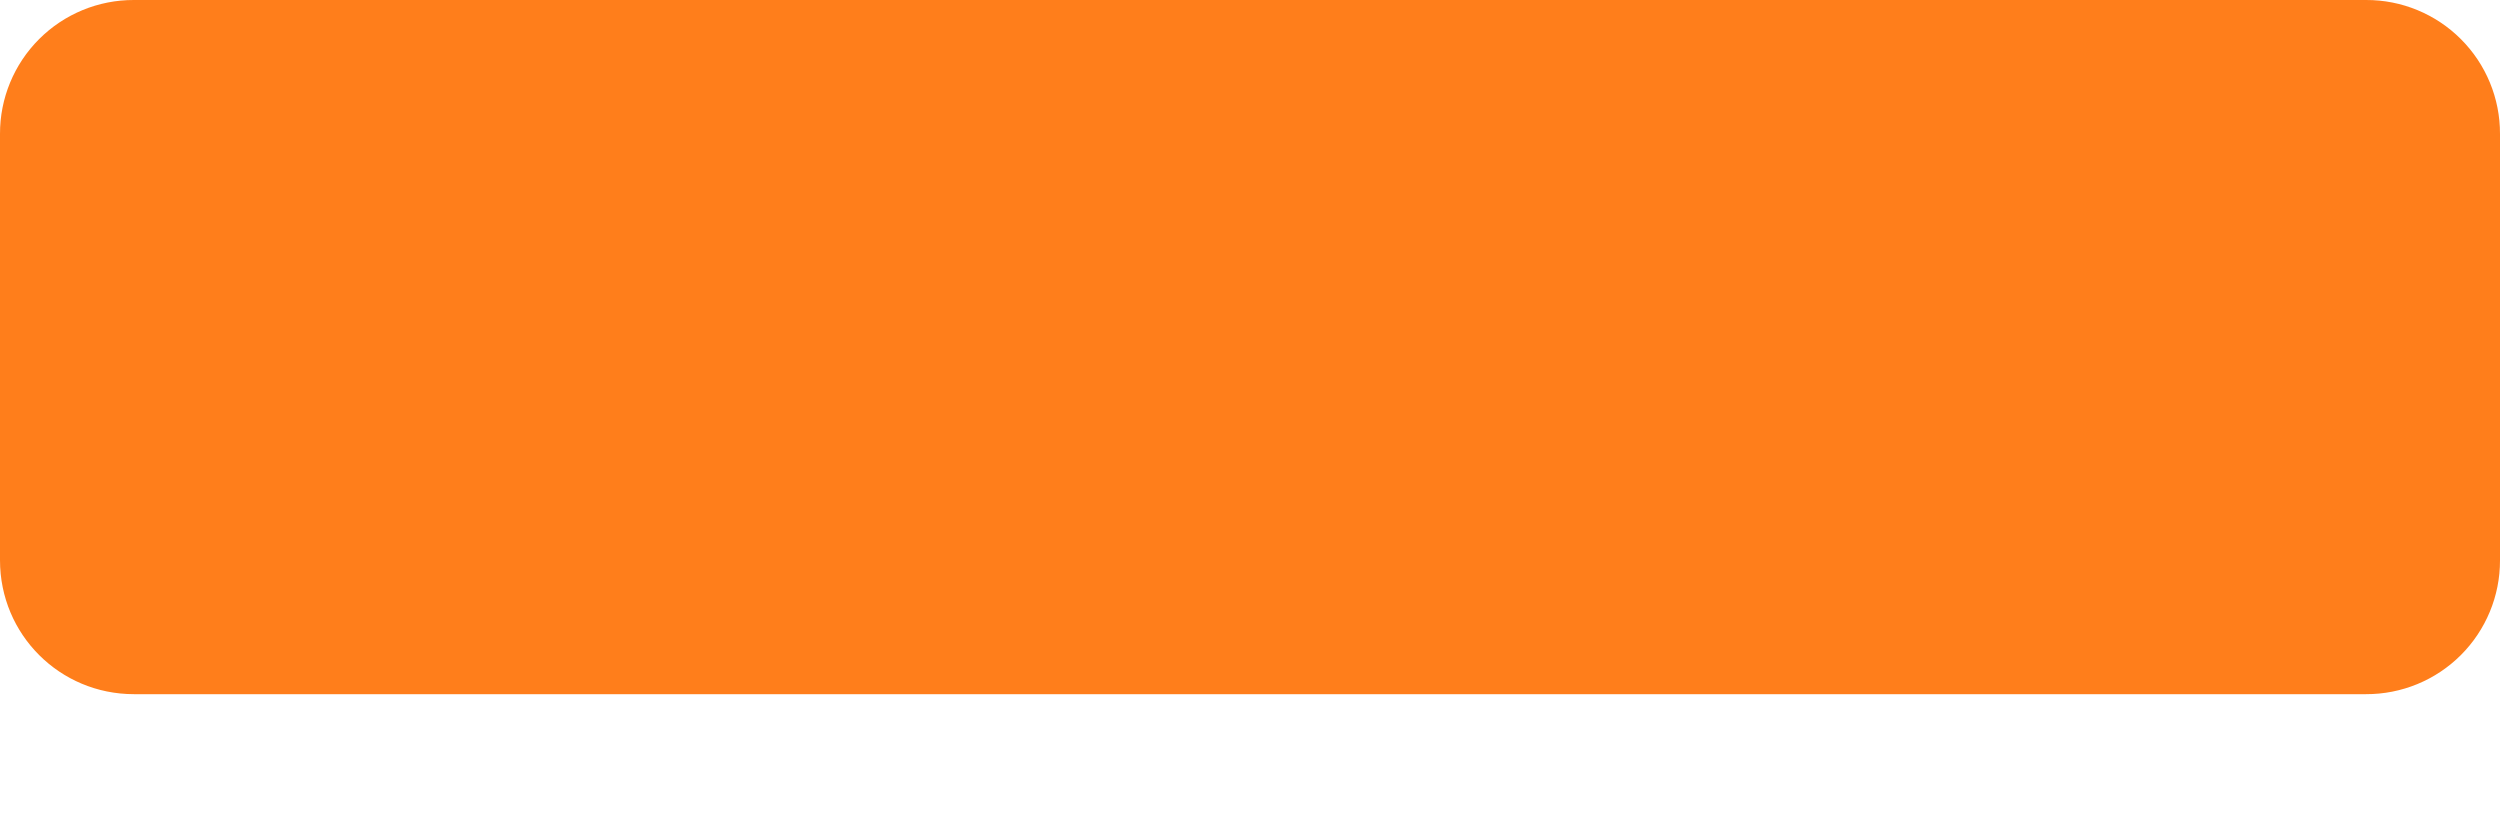
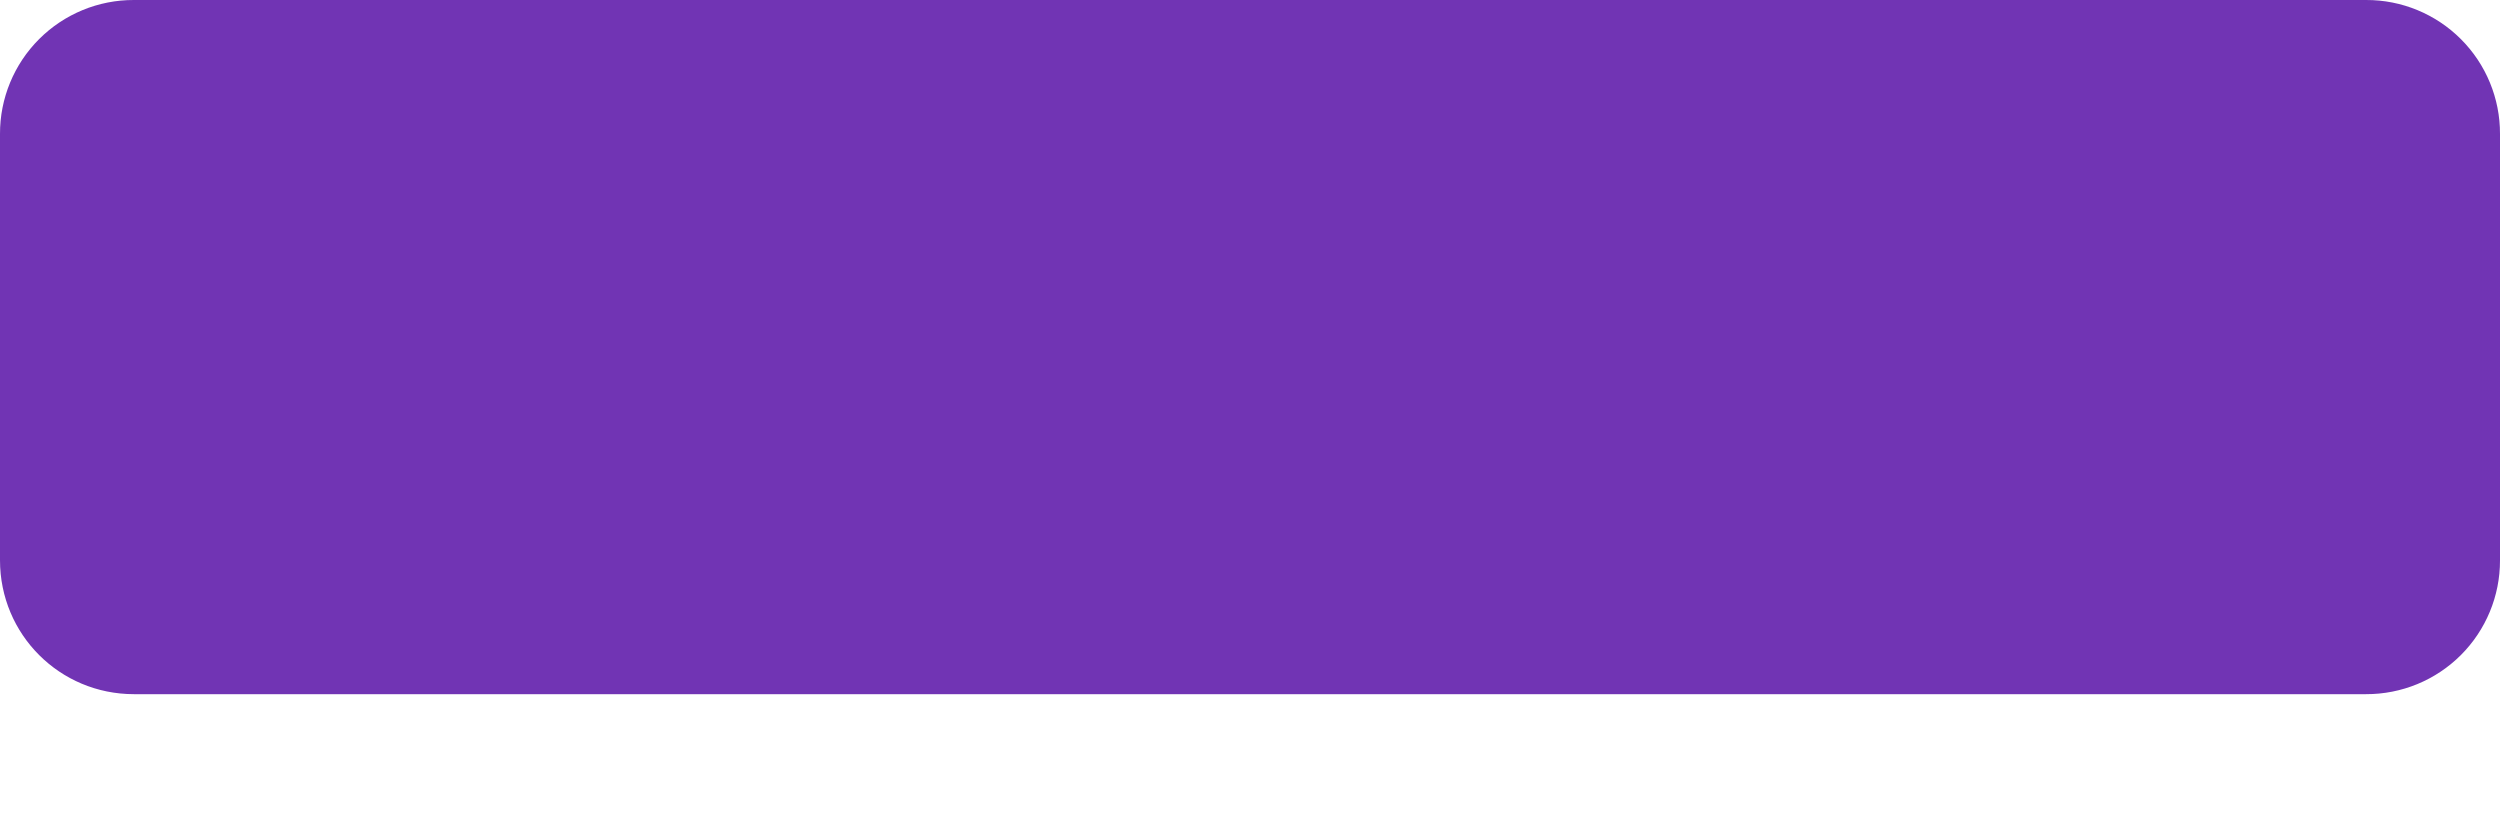
<svg xmlns="http://www.w3.org/2000/svg" xmlns:xlink="http://www.w3.org/1999/xlink" width="12" height="4">
  <defs>
    <path d="M11.357 3.332A.641.641 0 0 0 12 2.69V.643A.641.641 0 0 0 11.357 0H.643A.641.641 0 0 0 0 .643v2.046c0 .357.287.643.643.643h10.714Z" id="a" />
  </defs>
-   <use fill="#FF7E1B" fill-rule="nonzero" xlink:href="#a" />
+   <use fill="#7134b4" fill-rule="nonzero" xlink:href="#a" />
</svg>
